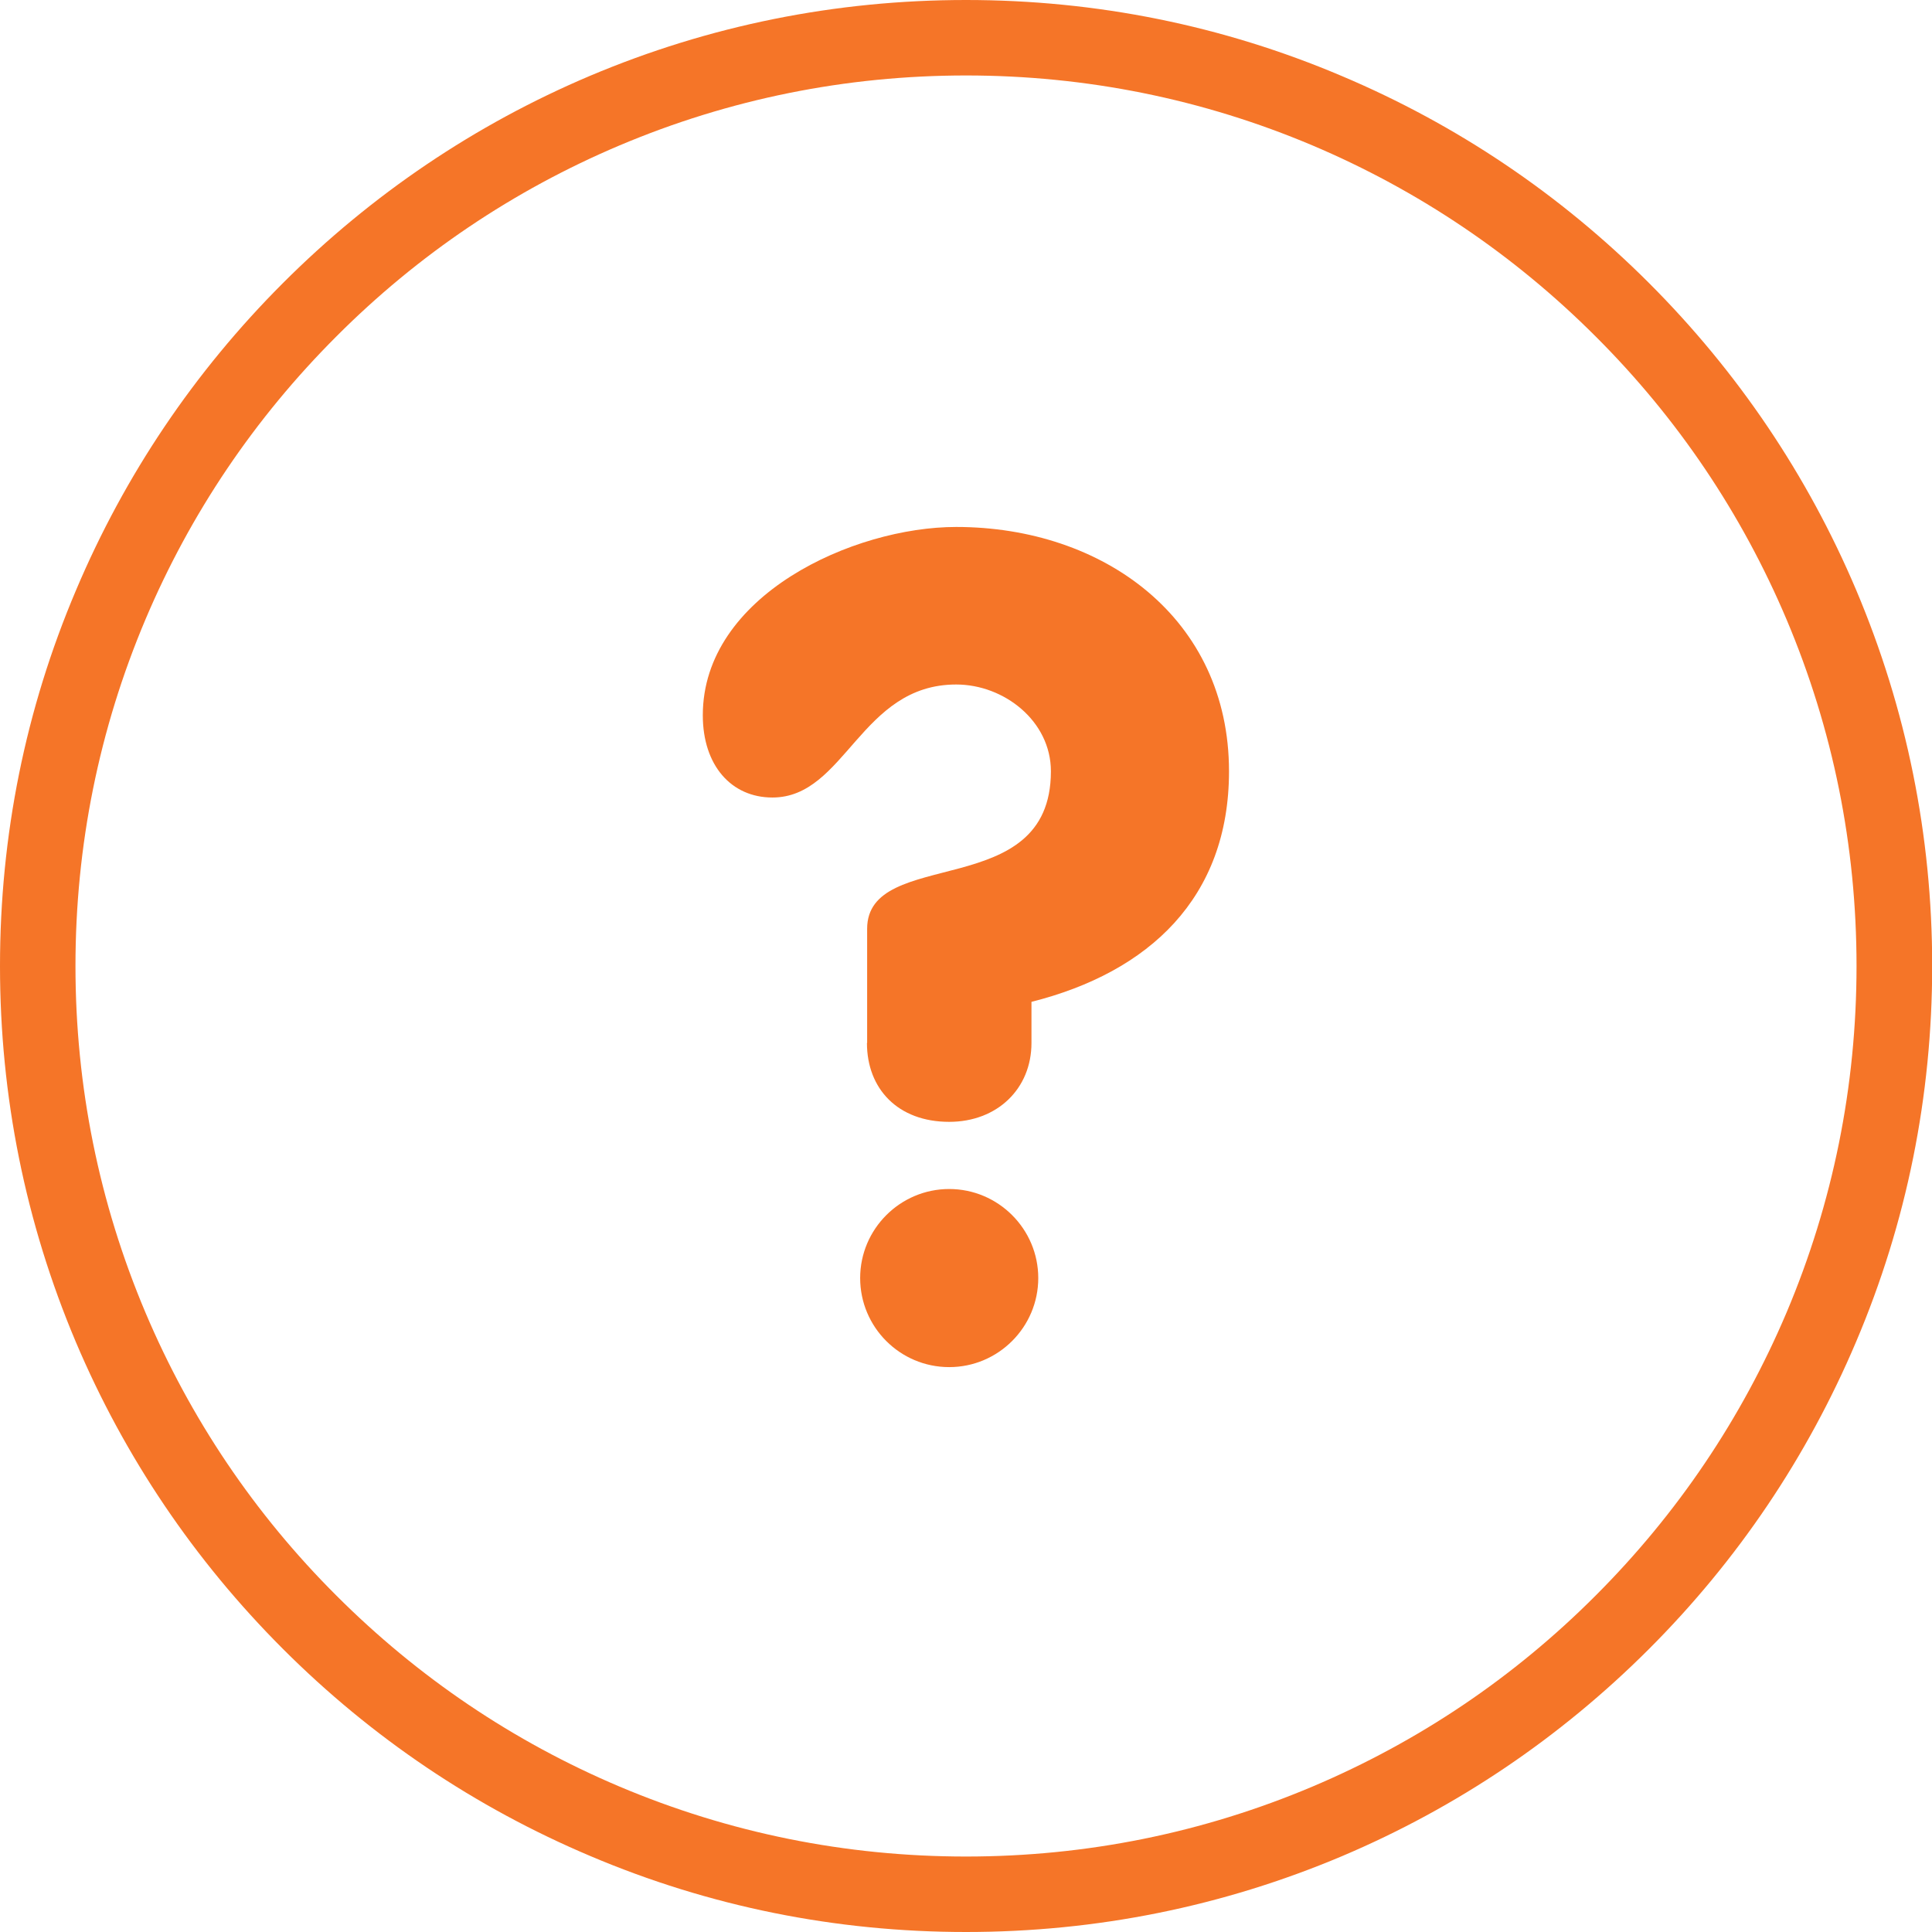
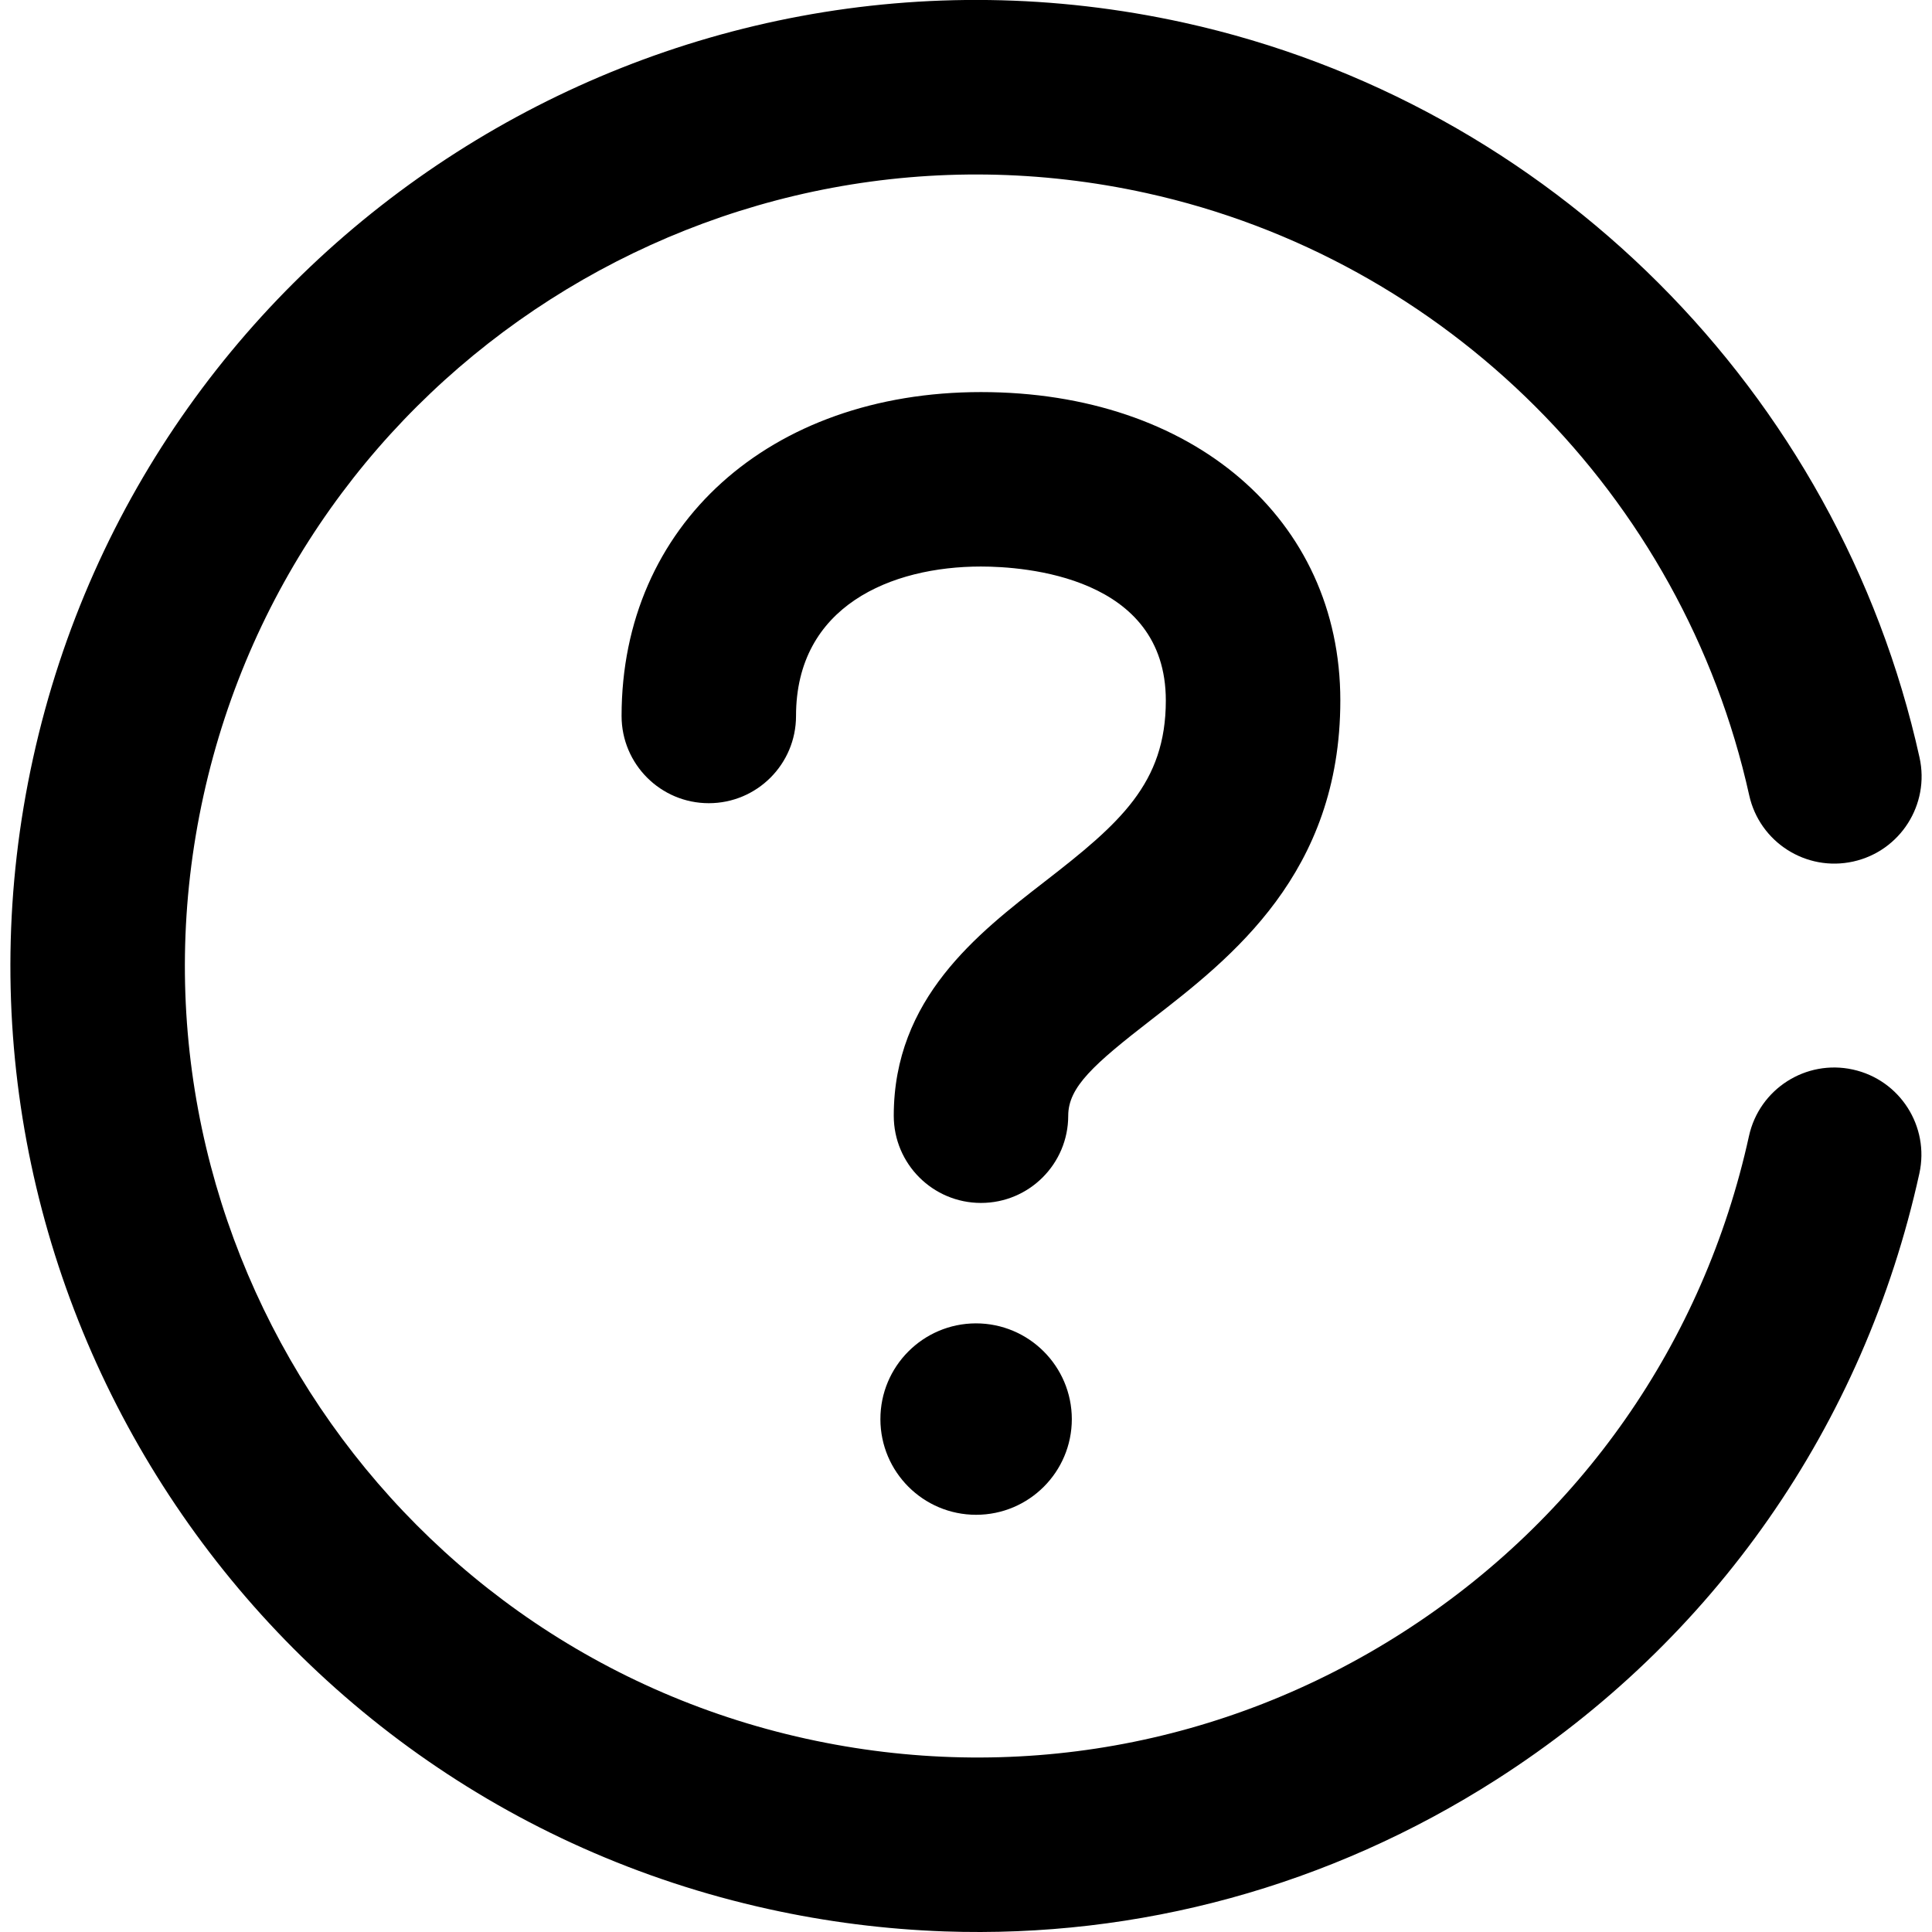
- <svg xmlns="http://www.w3.org/2000/svg" version="1.1" id="Calque_1" x="0px" y="0px" width="1024px" height="1024px" viewBox="0 0 1024 1024" enable-background="new 0 0 1024 1024" xml:space="preserve">
-   <g>
-     <g>
-       <path fill="#F57528" d="M512,1024c-69.1,0-136.1-13.5-199.2-40.3C251.8,957.9,197,921,150,874c-47-47-84-101.8-109.8-162.7    C13.5,648.1,0,581.1,0,512s13.5-136.1,40.3-199.2C66.1,251.8,103,197,150,150s101.8-84,162.7-109.8C375.9,13.5,442.9,0,512,0    s136.1,13.5,199.2,40.3C772.2,66.1,827,103,874,150c47,47,84,101.8,109.8,162.7c26.7,63.1,40.3,130.2,40.3,199.2    s-13.5,136.1-40.3,199.2C957.9,772.2,921,827,874,874c-47,47-101.8,84-162.7,109.8C648.1,1010.5,581.1,1024,512,1024z M512,40    c-63.7,0-125.5,12.5-183.7,37.1c-56.2,23.8-106.7,57.8-150,101.2c-43.4,43.4-77.4,93.8-101.2,150C52.5,386.5,40,448.3,40,512    s12.5,125.5,37.1,183.7c23.8,56.2,57.8,106.7,101.2,150c43.4,43.4,93.8,77.4,150,101.2c58.2,24.6,120,37.1,183.7,37.1    s125.5-12.5,183.7-37.1c56.2-23.8,106.7-57.8,150-101.2c43.4-43.4,77.4-93.9,101.2-150c24.6-58.2,37.1-120,37.1-183.7    s-12.5-125.5-37.1-183.7c-23.8-56.2-57.8-106.7-101.2-150c-43.4-43.4-93.9-77.4-150-101.2C637.5,52.5,575.7,40,512,40z" />
-       <path fill="#F57528" d="M459.5,552.8c0,24.2,16.3,41.8,43.6,41.8c25.4,0,43.6-17.5,43.6-41.8V531    c62.3-15.7,104.7-55.1,104.7-122.2c0-81.1-66.6-129.5-144.6-129.5c-54.5,0-134.3,36.3-134.3,99.8c0,26.6,15.1,43.6,36.9,43.6    c38.7,0,46.6-59.9,97.4-59.9c25.4,0,50.2,19.4,50.2,46c0,35.1-24.2,44.8-48.4,51.4c-24.8,6.7-49,10.3-49,32.1V552.8L459.5,552.8z     M503.1,724.6c26,0,47.2-21.2,47.2-47.2c0-26-21.2-47.2-47.2-47.2c-26,0-47.2,21.2-47.2,47.2C455.9,703.4,477,724.6,503.1,724.6z" />
-     </g>
-   </g>
+ <svg xmlns="http://www.w3.org/2000/svg" id="Calque_2" data-name="Calque 2" viewBox="0 0 1024 1024">
+   <path d="M500.59,1023.69a517.51,517.51,0,0,1-93.21-11.84c-275.63-60.68-450.51-334.3-389.85-610S351.8-48.67,627.48,12c193.92,42.68,347,195.57,389.91,389.49a46.23,46.23,0,0,1-90.28,20C891.92,262.6,766.51,137.31,607.6,102.33,381.77,52.63,157.55,195.91,107.84,421.77s93.58,450.07,319.42,499.79c109.44,24.1,221.67,4.12,316-56.21S903,711.52,927,602.1a46.23,46.23,0,0,1,90.3,19.87c-29.39,133.54-109,247.64-224.23,321.28C704.64,999.8,603.32,1027.29,500.59,1023.69Z" />
+   <path d="M519.94,637.58a46.23,46.23,0,0,1-46.23-46.23c0-62.11,44.38-96.47,80-124.08,39.79-30.82,64.2-52,64.2-96,0-65.85-75-71-98-71-47.39,0-98,20.81-98,79.21a46.23,46.23,0,0,1-92.46,0c0-101.07,78.33-171.67,190.49-171.67S710.4,275,710.4,371.27c0,91.63-57.83,136.41-100.05,169.1-30.71,23.79-44.17,35.79-44.17,51A46.23,46.23,0,0,1,519.94,637.58Z" />
+   <path d="M568.09,752.16a50.73,50.73,0,1,1-50.87-50.75A50.84,50.84,0,0,1,568.09,752.16Z" />
</svg>
